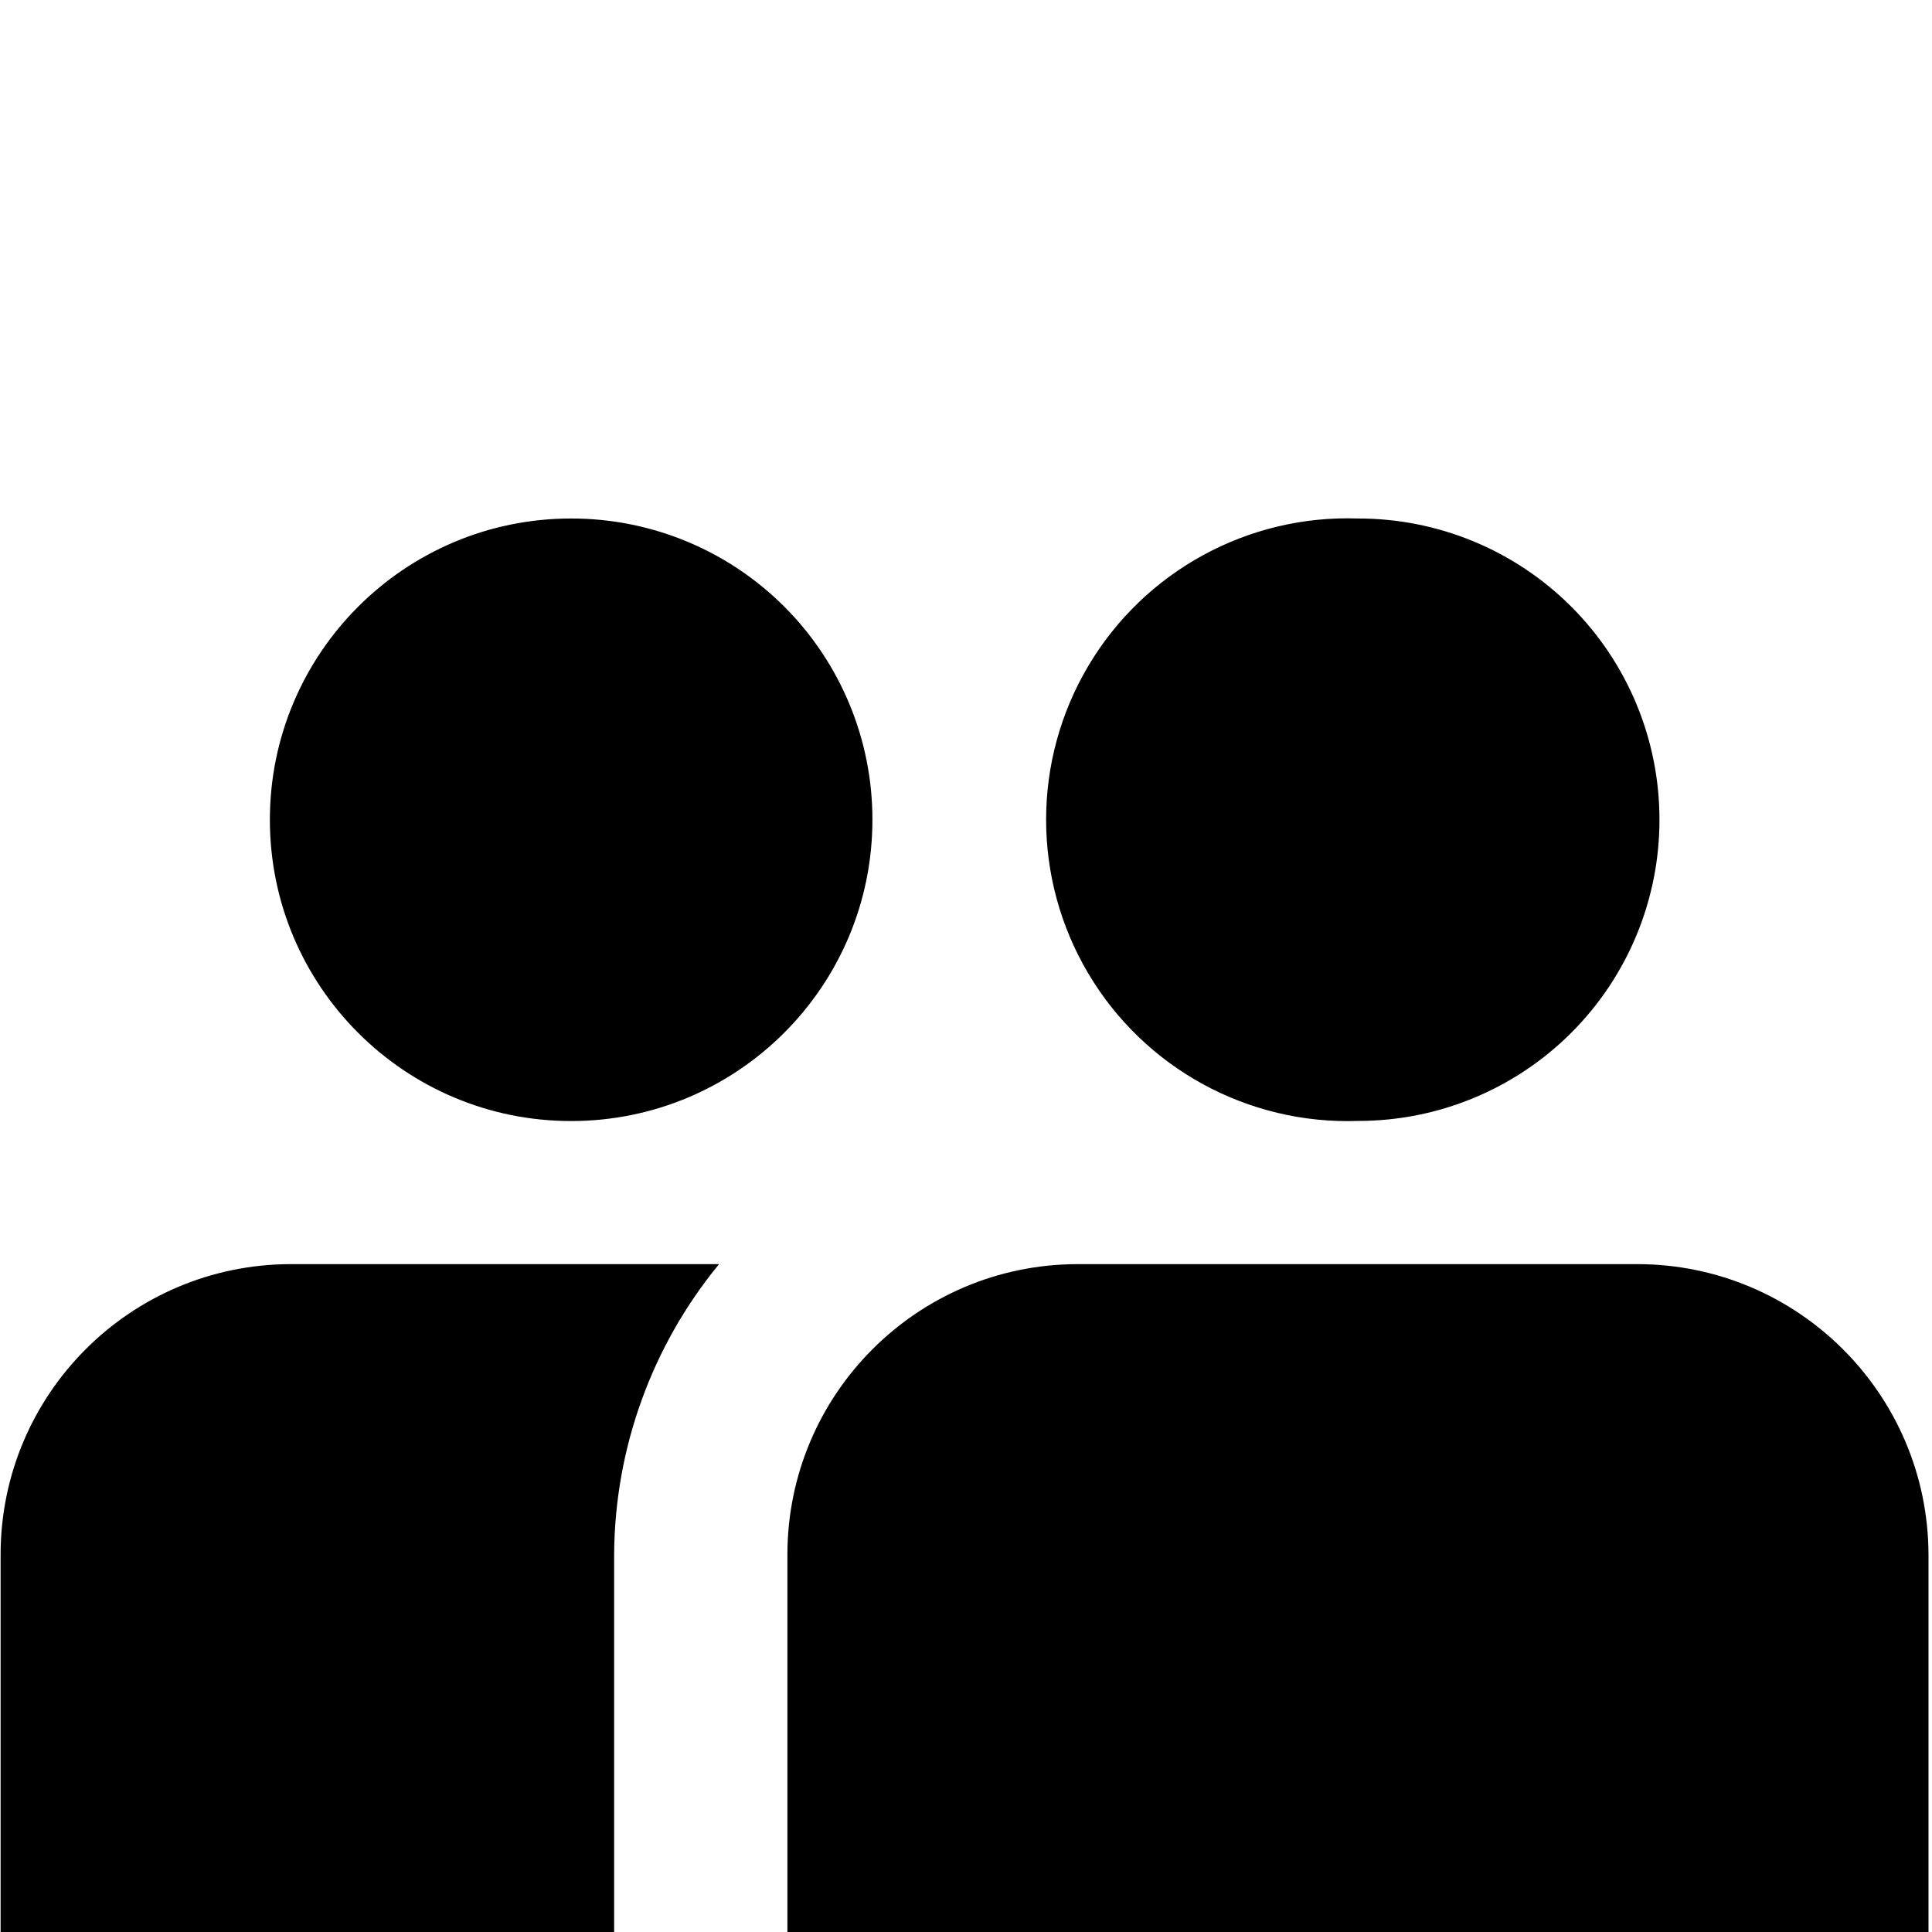
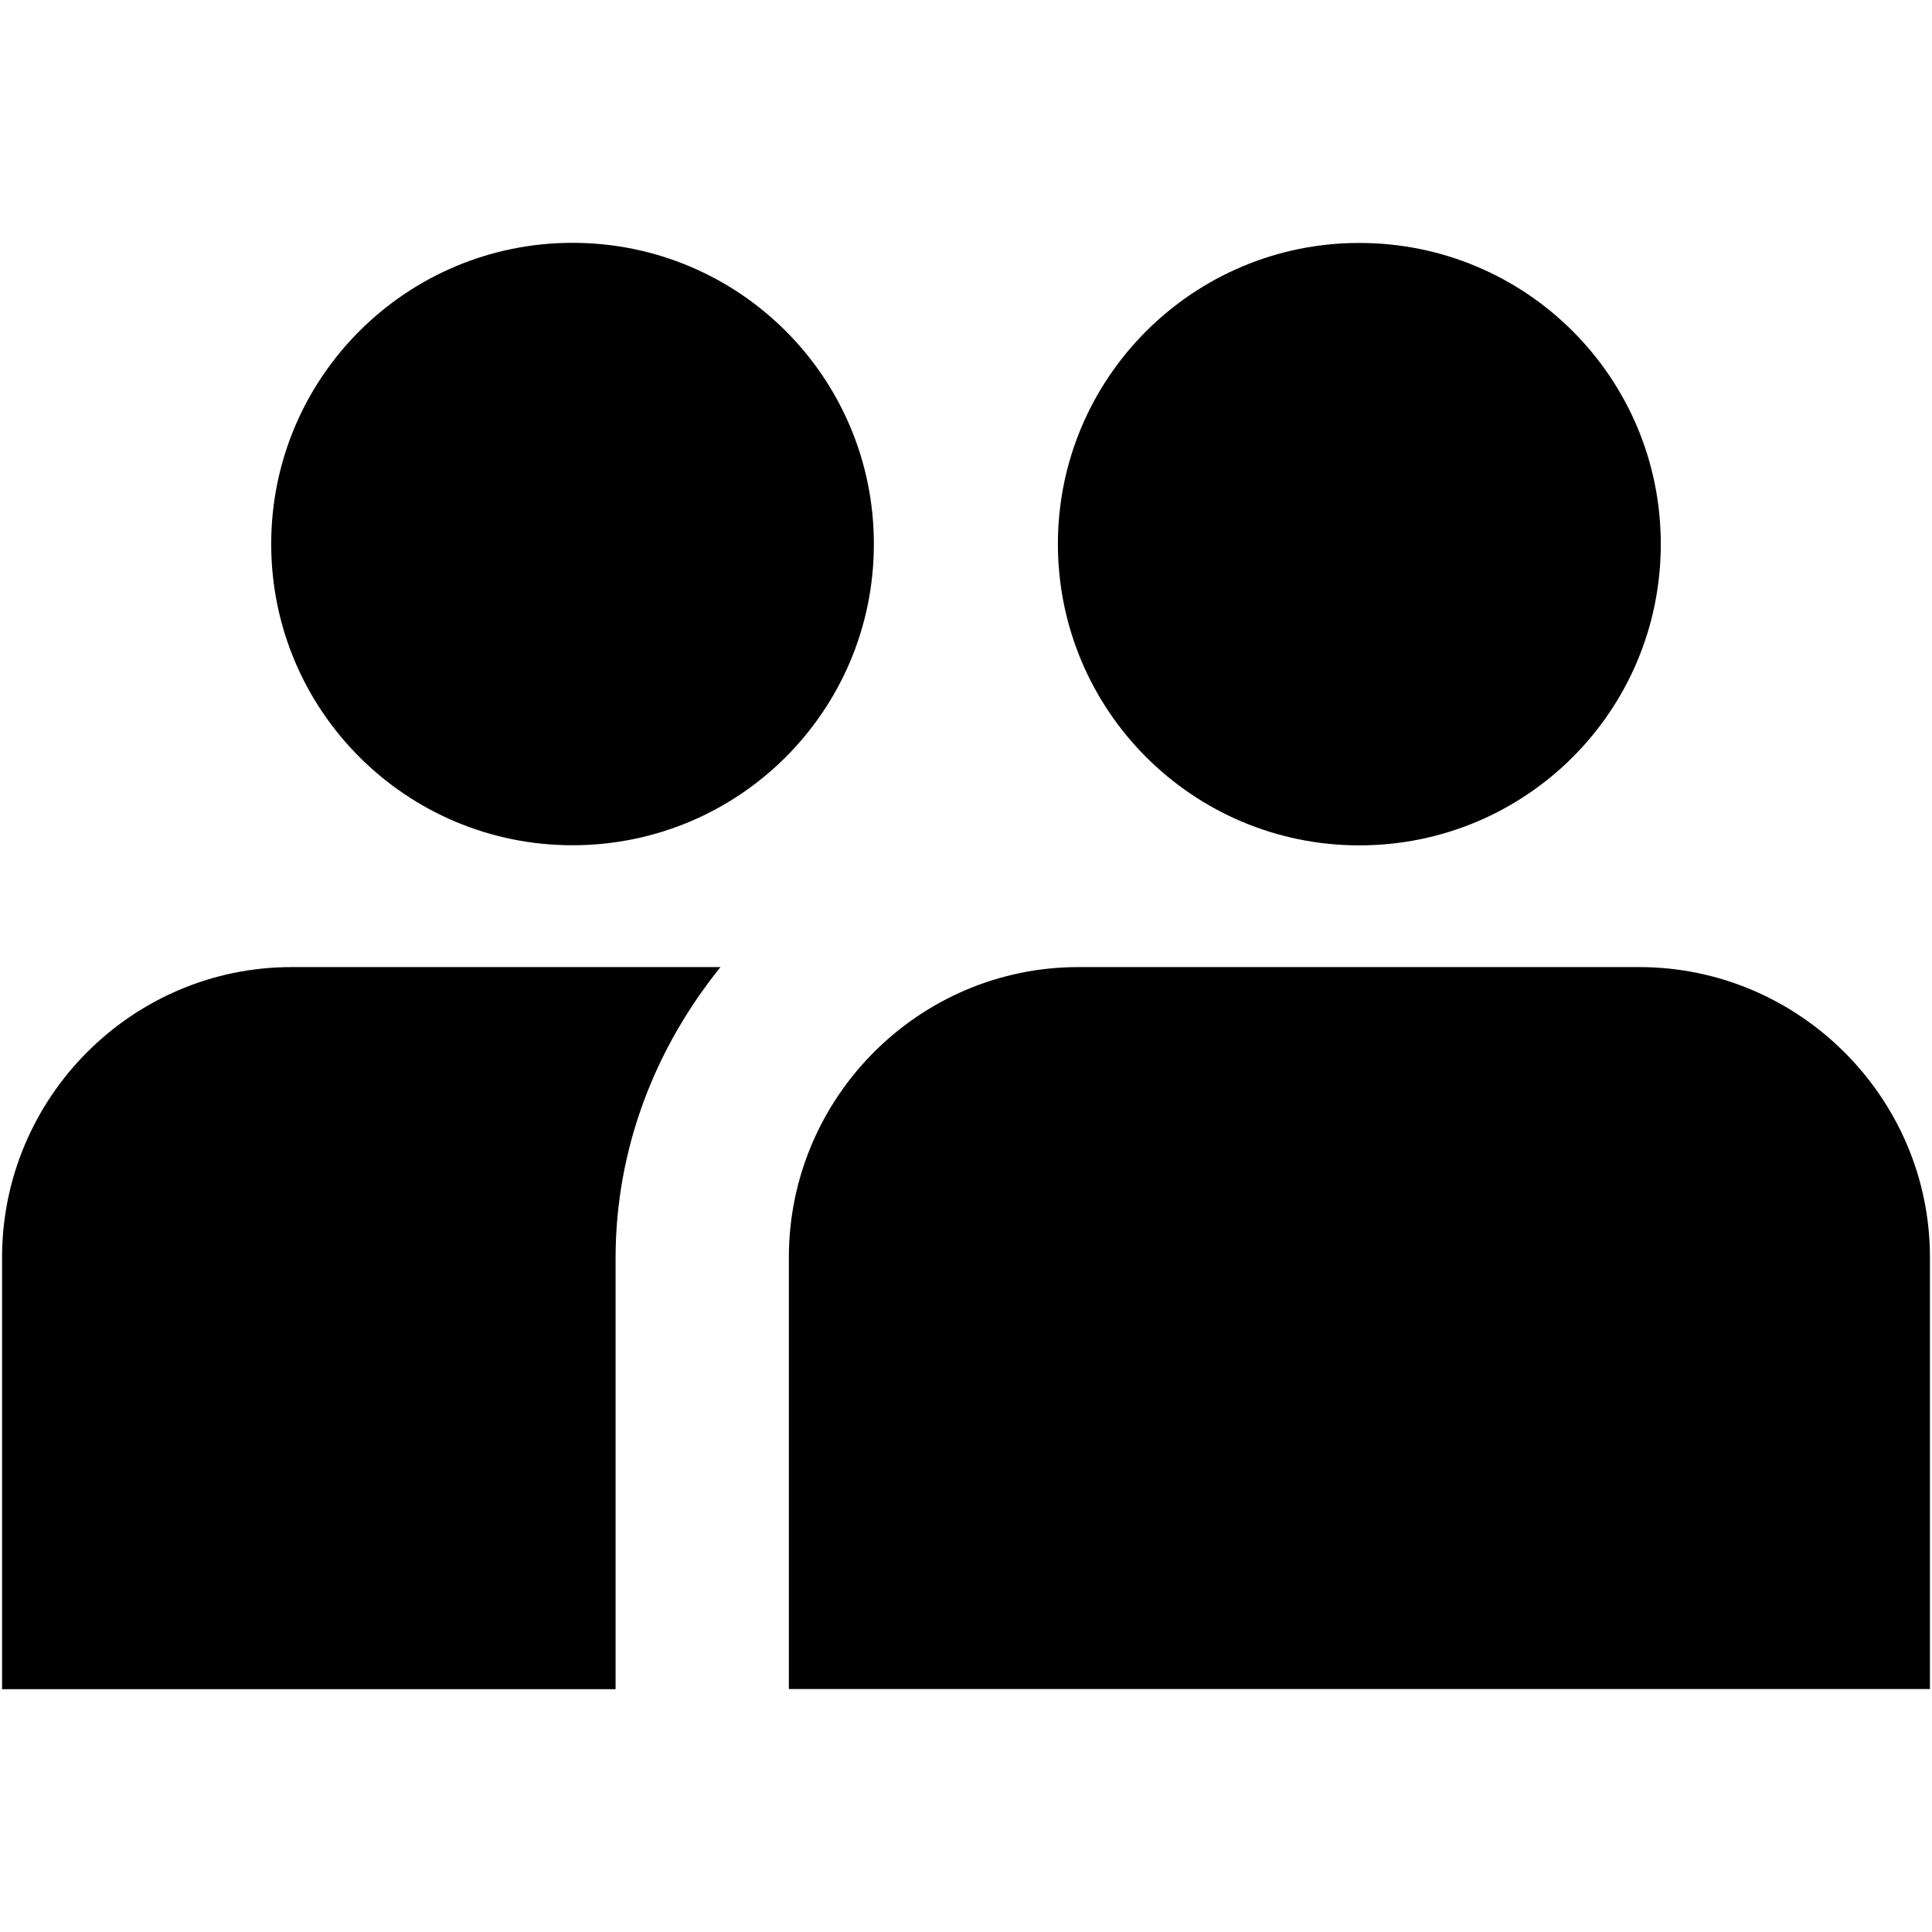
- <svg xmlns="http://www.w3.org/2000/svg" width="16" height="16" viewBox="0 0 16 16" shape-rendering="geometricPrecision">
-   <path d="M11.246 9.283a2.493 2.493 0 0 0 2.497-2.495 2.493 2.493 0 0 0-2.497-2.494 2.496 2.496 0 1 0 0 4.989zM.005 12.873V16h5.081v-3.128a3.819 3.819 0 0 1 .869-2.403H2.403a2.406 2.406 0 0 0-2.398 2.404zm13.559-2.404H8.919a2.406 2.406 0 0 0-2.398 2.404V16h9.45v-3.127a2.413 2.413 0 0 0-2.407-2.404zM4.729 4.294a2.495 2.495 0 1 0 2.496 2.494 2.492 2.492 0 0 0-2.496-2.494z" />
+ <svg xmlns="http://www.w3.org/2000/svg" width="16px" height="16px" viewBox="0 0 16 16" shape-rendering="geometricPrecision" fill="#000">
+   <path d="M11.257,7.001c1.382,0,2.497-1.115,2.497-2.495c0-1.378-1.114-2.494-2.497-2.494c-1.377,0-2.496,1.116-2.496,2.494 C8.762,5.886,9.88,7.001,11.257,7.001z M0.017,10.414v3.575h5.081v-3.576C5.1,9.499,5.433,8.67,5.967,8.009H2.415 C1.092,8.009,0.017,9.091,0.017,10.414z M13.576,8.009H8.931c-1.323,0-2.398,1.082-2.398,2.404v3.575h9.45v-3.575 C15.983,9.091,14.899,8.009,13.576,8.009z M4.741,2.011c-1.377,0-2.495,1.116-2.495,2.494c0,1.38,1.118,2.495,2.495,2.495 c1.381,0,2.496-1.115,2.496-2.495C7.237,3.128,6.123,2.011,4.741,2.011z" />
</svg>
